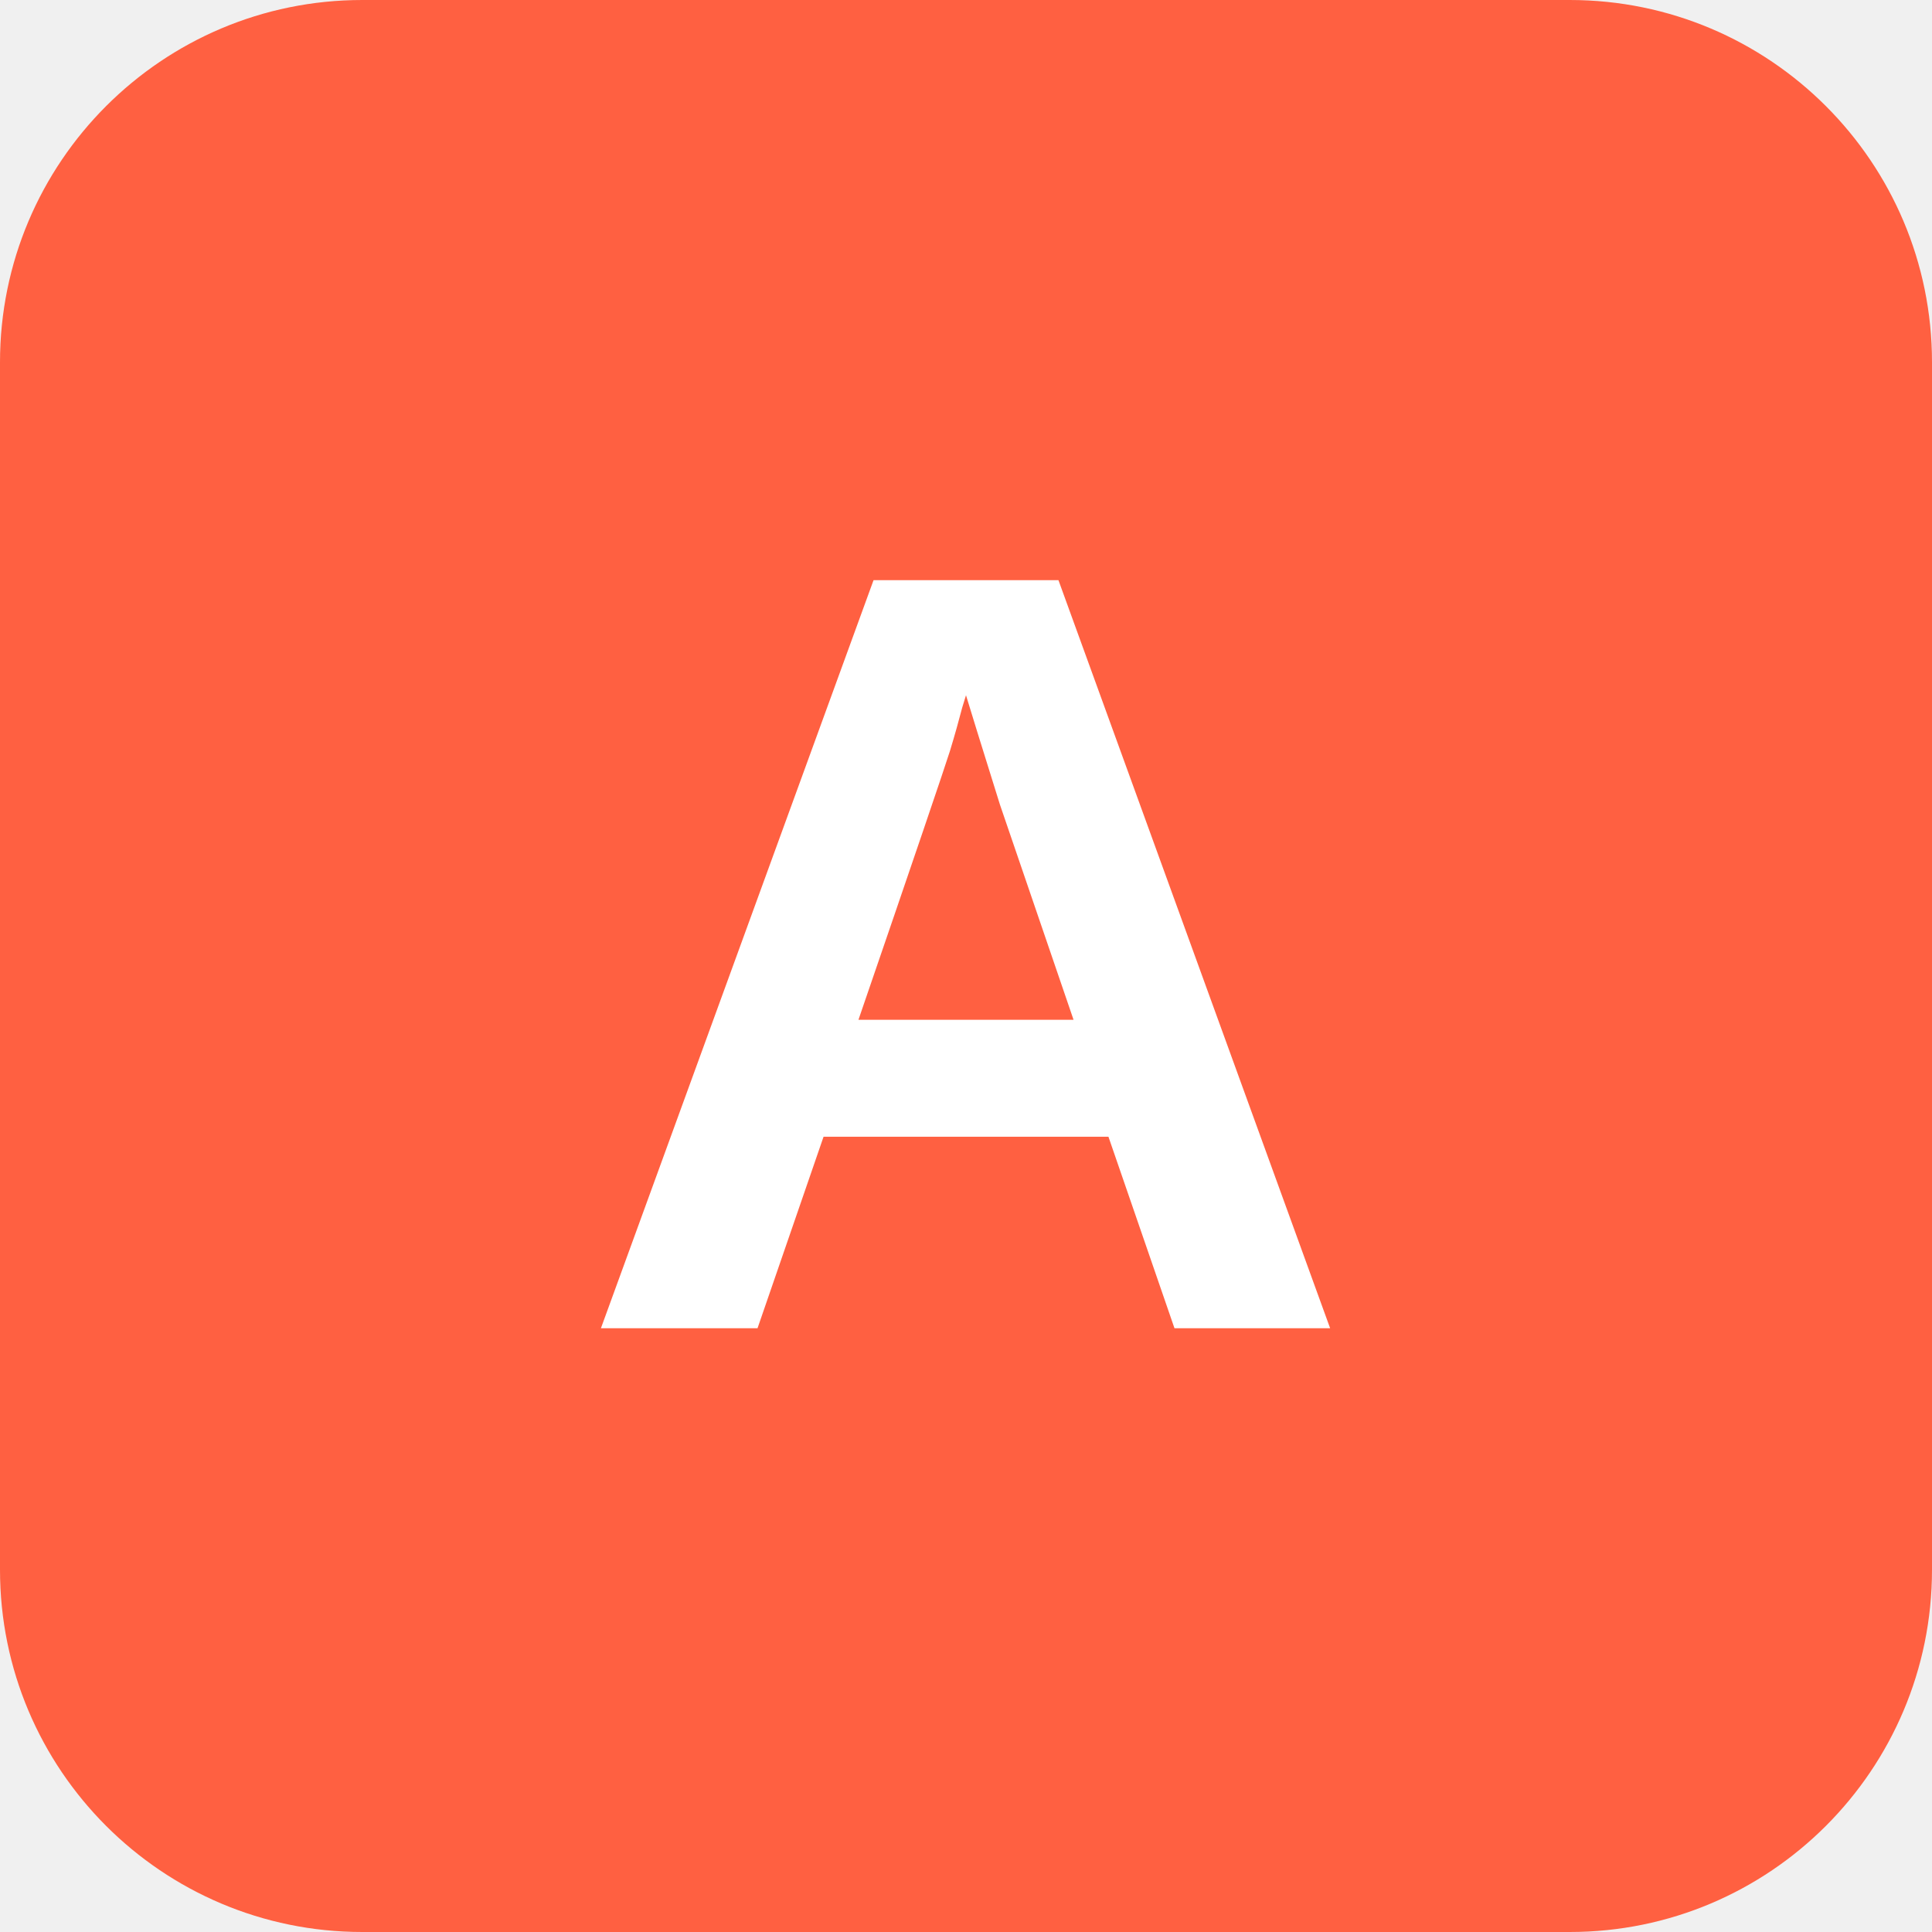
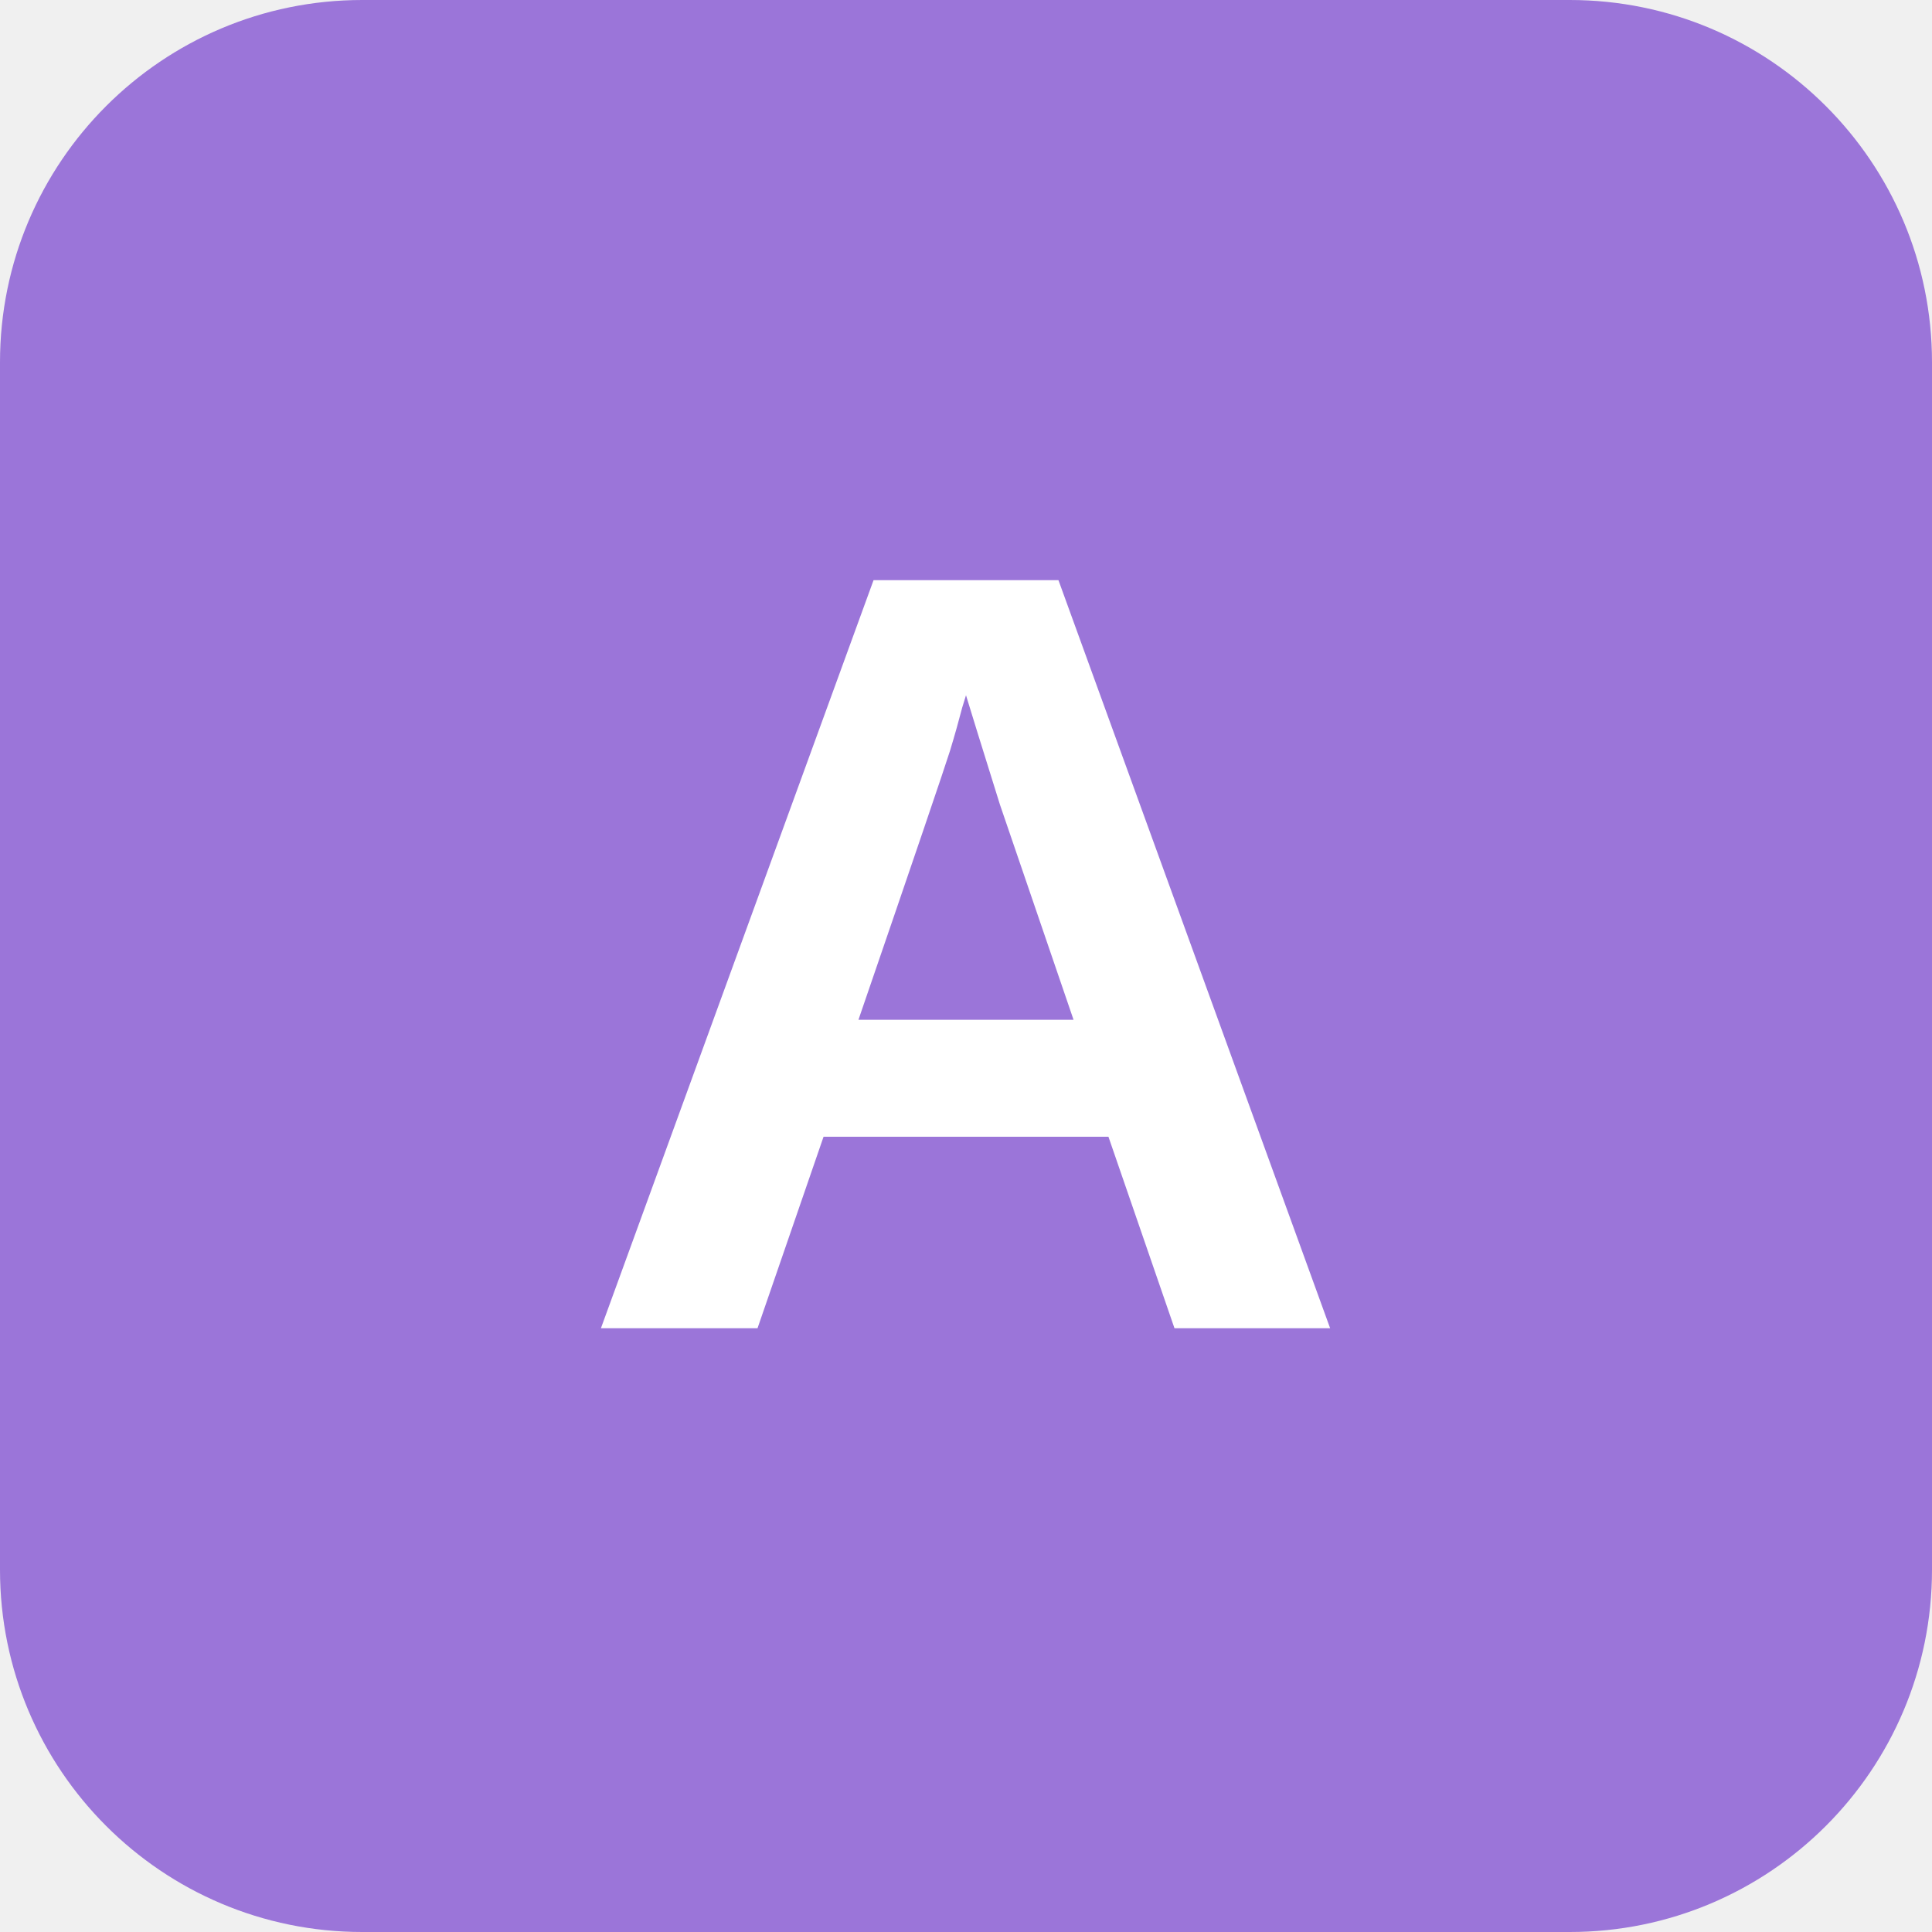
<svg xmlns="http://www.w3.org/2000/svg" viewBox="0 0 32 32" fill="none">
-   <rect width="32" height="32" rx="6" fill="#ff6041" />
+   <rect width="32" height="32" rx="6" fill="#9B75D9" />
  <text x="16" y="22" font-family="Arial,sans-serif" font-size="18" font-weight="bold" fill="white" text-anchor="middle">A</text>
</svg>
